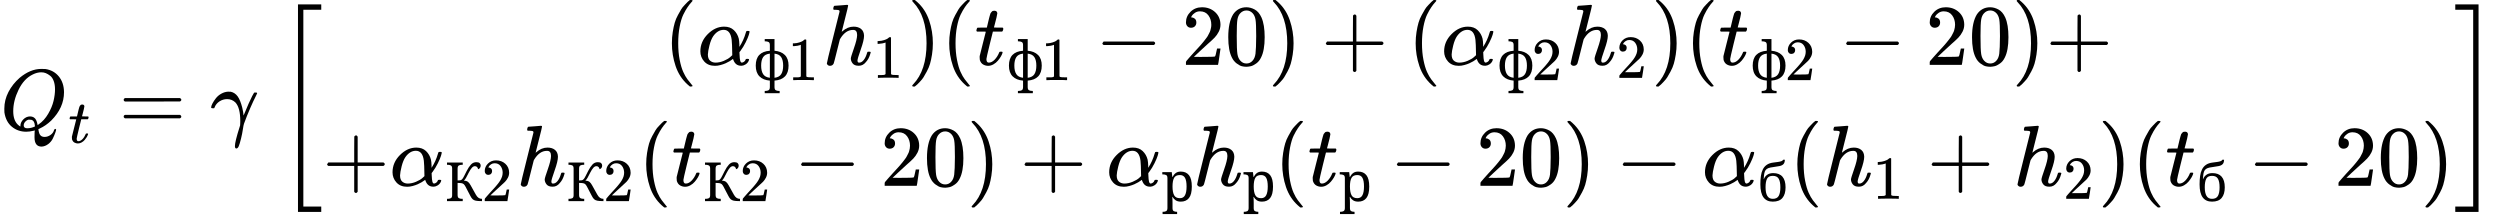
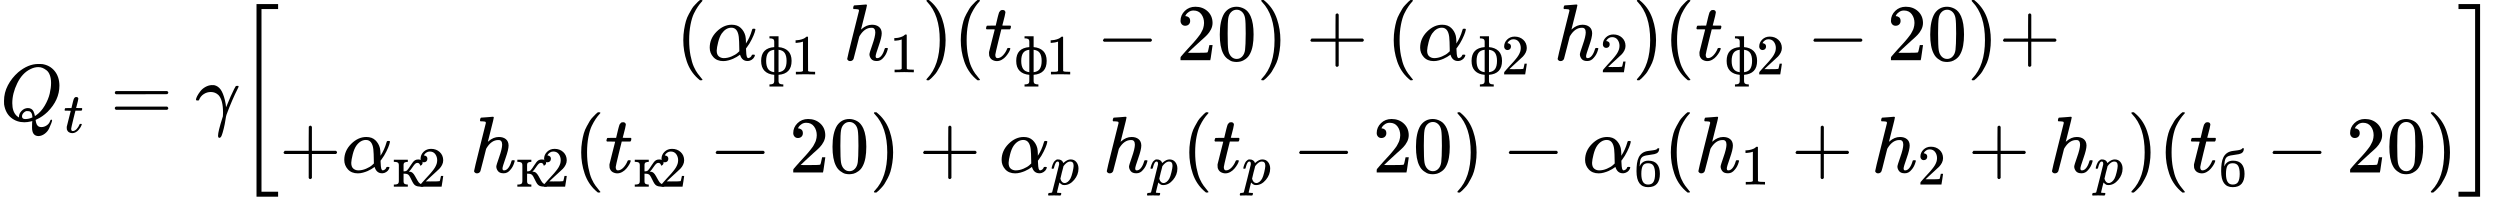
- <svg xmlns="http://www.w3.org/2000/svg" xmlns:xlink="http://www.w3.org/1999/xlink" width="523.096" height="45.28" viewBox="0 -1500.8 28901.1 2501.7">
+ <svg xmlns="http://www.w3.org/2000/svg" xmlns:xlink="http://www.w3.org/1999/xlink" width="563.568" height="45.28" viewBox="0 -1500.8 31137.1 2501.7">
  <defs>
-     <path id="i" d="m213 578-13-5q-14-5-40-10t-58-7H83v46h19q47 2 87 15t56 24 28 22q2 3 12 3 9 0 17-6V361l1-300q7-7 12-9t24-4 62-2h26V0h-11q-21 3-159 3-136 0-157-3H88v46h64q16 0 25 1t16 3 8 2 6 5 6 4v517z" />
+     <path id="j" d="M137 683q1 0 72 5t73 6q12 0 12-9 0-11-36-151-38-148-38-151 0-2 7 5 61 54 130 54 54 0 87-27t34-79q0-51-38-158T402 50q1-14 5-19t15-5q28 0 52 30t39 82q3 11 6 13t16 2q20 0 20-8 0-1-4-15-16-59-51-97-34-43-81-43h-5q-47 0-68 27t-21 57q0 16 36 118t37 153q0 59-44 59h-5q-83 0-144-98l-7-13-34-135Q132 28 127 16q-13-27-44-27-14 0-24 9T48 16q0 14 73 304l74 296q0 13-7 16t-39 5h-21q-6 6-6 8t2 19q5 19 13 19z" />
    <path id="a" d="M399-80q0 33 1 50t2 19v4l-15-4q-46-11-84-11-95 0-165 57T51 201q-1 8-1 43 0 102 48 194t129 163q124 103 249 103 38 0 48-1 97-14 156-86t60-182q0-180-148-328-63-60-131-91l-17-8V3q0-1 5-27t21-42 46-16q35 0 67 22t42 57q6 14 13 14 9 0 11-9 0-8-10-36t-28-66-54-65-76-29q-82 0-82 107v7zm237 548q0 55-15 96t-41 61-50 30-53 10q-48 0-98-25-102-49-164-176t-62-248q0-106 54-157 24-21 29-21v8q0 40 33 74t78 35q25 0 43-11t27-30 12-32 6-27l13 9q64 44 109 121t62 149 17 134zM314 18q48 0 90 21l-1 10q-4 55-37 66-12 2-19 2h-6q-3 0-4 1-20 0-41-20t-22-46q0-34 40-34z" />
    <path id="c" d="M56 347q0 13 14 20h637q15-8 15-20 0-11-14-19l-318-1H72q-16 5-16 20zm0-194q0 15 16 20h636q14-10 14-20 0-13-15-20H70q-14 7-14 20z" />
    <path id="d" d="M31 249q-20 0-20 9 0 17 15 46t40 61 63 53 77 23q27 0 33-1 48-11 79-54t53-131q14-60 14-85 0-4 1-4l12 27q20 51 45 107t43 91 22 39q2 1 16 1h13q6-6 6-9 0-4-21-44t-59-127-72-180q-6-16-13-65t-21-106q-16-65-27-90t-27-26q-17 0-17 28 0 50 54 220l6 19 1 18q1 10 1 31 0 157-57 217-40 38-95 38-48 0-88-26t-57-69q-2-9-4-9-2-2-16-2z" />
-     <path id="f" d="M247-949v2399h269v-62H309V-887h207v-62H247z" />
-     <path id="g" d="M94 250q0 69 10 131t23 107 37 88 38 67 42 52 33 34 25 21h17q14 0 14-9 0-3-17-21t-41-53-49-86-42-138-17-193 17-192 41-139 49-86 42-53 17-21q0-9-15-9h-16l-28 24q-94 85-137 212T94 250z" />
-     <path id="h" d="M34 156q0 114 86 200t189 86q70 0 112-40t57-98q6-29 7-67v-29q49 74 75 166 4 14 6 16t16 3q21 0 21-8 0-9-9-39t-36-85-61-100l-11-14 1-24q2-56 8-76t19-21q14 2 26 11t17 23q2 7 5 8t15 2q20 0 20-8 0-6-6-19-12-24-35-38t-44-15h-7q-67 0-91 72l-3 7-11-8q-10-8-30-20t-45-23-58-20-64-9q-79 0-124 50T34 156zM208 26q49 0 98 21t73 43l24 22q-2 143-7 178-14 115-92 115-69 0-121-73-27-40-44-108t-18-104q0-49 25-71t62-23z" />
+     <path id="e" d="M247-949v2399h269v-62H309V-887h207v-62H247z" />
+     <path id="f" d="M94 250q0 69 10 131t23 107 37 88 38 67 42 52 33 34 25 21h17q14 0 14-9 0-3-17-21t-41-53-49-86-42-138-17-193 17-192 41-139 49-86 42-53 17-21q0-9-15-9h-16l-28 24q-94 85-137 212T94 250z" />
+     <path id="g" d="M34 156q0 114 86 200t189 86q70 0 112-40t57-98q6-29 7-67v-29q49 74 75 166 4 14 6 16t16 3q21 0 21-8 0-9-9-39t-36-85-61-100l-11-14 1-24q2-56 8-76t19-21q14 2 26 11t17 23q2 7 5 8t15 2q20 0 20-8 0-6-6-19-12-24-35-38t-44-15h-7q-67 0-91 72l-3 7-11-8q-10-8-30-20t-45-23-58-20-64-9q-79 0-124 50T34 156zM208 26q49 0 98 21t73 43l24 22q-2 143-7 178-14 115-92 115-69 0-121-73-27-40-44-108t-18-104q0-49 25-71t62-23z" />
+     <path id="h" d="m213 578-13-5q-14-5-40-10t-58-7H83v46h19q47 2 87 15t56 24 28 22q2 3 12 3 9 0 17-6V361l1-300q7-7 12-9t24-4 62-2h26V0h-11q-21 3-159 3-136 0-157-3H88v46h64q16 0 25 1t16 3 8 2 6 5 6 4v517z" />
    <path id="b" d="M26 385q-7 7-7 10 0 4 3 16t5 14q2 5 9 5t51 1h53l19 80q3 11 7 29t7 26 6 20 8 17 10 12 14 9 18 2q18-1 25-11t7-19q0-7-9-47t-20-79l-10-37q0-2 50-2h51q7-7 7-11 0-22-13-35H210l-36-145Q135 80 135 68q0-42 27-42 35 0 68 34t53 84q2 6 5 7t15 2h4q15 0 15-8 0-3-3-12-5-16-18-38t-34-47-51-42-61-17q-30 0-57 15T59 56q-2 8-2 27v18l35 140q35 141 36 142 0 2-51 2H26z" />
-     <path id="j" d="M137 683q1 0 72 5t73 6q12 0 12-9 0-11-36-151-38-148-38-151 0-2 7 5 61 54 130 54 54 0 87-27t34-79q0-51-38-158T402 50q1-14 5-19t15-5q28 0 52 30t39 82q3 11 6 13t16 2q20 0 20-8 0-1-4-15-16-59-51-97-34-43-81-43h-5q-47 0-68 27t-21 57q0 16 36 118t37 153q0 59-44 59h-5q-83 0-144-98l-7-13-34-135Q132 28 127 16q-13-27-44-27-14 0-24 9T48 16q0 14 73 304l74 296q0 13-7 16t-39 5h-21q-6 6-6 8t2 19q5 19 13 19z" />
    <path id="k" d="m60 749 4 1h22l28-24q94-85 137-212t43-264q0-68-10-131T261 12t-37-88-38-67-41-51-32-33-23-19l-4-4H63q-3 0-5 3t-3 9q1 1 11 13Q221-64 221 250T66 725q-10 12-11 13 0 8 5 11z" />
    <path id="l" d="M84 237v13l14 20h581q15-8 15-20t-15-20H98q-14 7-14 20z" />
    <path id="m" d="M109 429q-27 0-43 18t-16 44q0 71 53 123t132 52q91 0 152-56t62-145q0-43-20-82t-48-68-80-74q-36-31-100-92l-59-56 76-1q157 0 167 5 7 2 24 89v3h40v-3q-1-3-13-91T421 3V0H50v31q0 7 6 15t30 35q29 32 50 56 9 10 34 37t34 37 29 33 28 34 23 30 21 32 15 29 13 32 7 30 3 33q0 63-34 109t-97 46q-33 0-58-17t-35-33-10-19q0-1 5-1 18 0 37-14t19-46q0-25-16-42t-45-18z" />
    <path id="n" d="M96 585q56 81 153 81 48 0 96-26t78-92q37-83 37-228 0-155-43-237-20-42-55-67t-61-31-51-7q-26 0-52 6t-61 32-55 67q-43 82-43 237 0 174 57 265zm225 12q-30 32-71 32-42 0-72-32-25-26-33-72t-8-192q0-158 8-208t36-79q28-30 69-30 40 0 68 30 29 30 36 84t8 203q0 145-8 191t-33 73z" />
    <path id="o" d="M56 237v13l14 20h299v150l1 150q10 13 19 13 13 0 20-15V270h298q15-8 15-20t-15-20H409V-68q-8-14-18-14h-4q-12 0-18 14v298H70q-14 7-14 20z" />
-     <path id="p" d="M11 1388v62h269V-949H11v62h207v2275H11z" />
+     <path id="p" d="M23 287q1 3 2 8t5 22 10 31 15 33 20 30 26 22 33 9q75 0 96-64l10 9q62 55 118 55 65 0 102-47t37-114q0-108-76-199T249-10q-22 0-39 6-11 5-23 15t-19 17l-7 8q-1-1-22-87t-21-87q0-6 8-7t37-3h25q6-7 6-9t-3-18q-3-12-6-15t-13-4h-11q-9 0-34 1t-62 1q-70 0-89-2h-8q-7 7-7 11 2 27 13 35h20q34 1 39 12 3 6 61 239t61 247q1 5 1 14 0 41-25 41-22 0-37-28t-23-61-12-36q-2-2-16-2H29q-6 6-6 9zm155-185q22-76 74-76 30 0 58 23t46 58q18 34 36 108t19 110v6q0 74-61 74-11 0-22-3t-22-9-20-13-17-15-15-15-11-14-8-10l-3-4q0-1-3-14t-11-44-14-52q-26-106-26-110z" />
+     <path id="q" d="M11 1388v62h269V-949H11v62h207v2275H11z" />
  </defs>
  <g data-mml-node="math" stroke="currentColor" fill="currentColor" stroke-width="0">
    <g data-mml-node="msub">
      <use xlink:href="#a" data-mml-node="mi" transform="scale(1 -1)" />
      <g data-mml-node="TeXAtom">
        <use xlink:href="#b" data-mml-node="mi" transform="matrix(.707 0 0 -.707 791 150)" />
      </g>
    </g>
    <use xlink:href="#c" data-mml-node="mo" transform="matrix(1 0 0 -1 1374 0)" />
    <use xlink:href="#d" data-mml-node="mi" transform="matrix(1 0 0 -1 2429.8 0)" />
-     <use xlink:href="#e" data-mml-node="mtext" transform="matrix(1 0 0 -1 2947.8 0)" />
    <g data-mml-node="mrow">
-       <use xlink:href="#f" data-mml-node="mo" transform="matrix(1 0 0 -1 3197.8 0)" />
+       <use xlink:href="#e" data-mml-node="mo" transform="matrix(1 0 0 -1 2947.8 0)" />
      <g data-mml-node="mtable">
        <g data-mml-node="mtr">
          <g data-mml-node="mtd">
-             <use xlink:href="#g" data-mml-node="mo" transform="matrix(1 0 0 -1 7673.4 -750.8)" />
-             <g data-mml-node="msub">
-               <use xlink:href="#h" data-mml-node="mi" transform="matrix(1 0 0 -1 8062.4 -750.8)" />
-               <g data-mml-node="TeXAtom">
-                 <text data-variant="normal" transform="matrix(.707 0 0 .707 8702.4 -574.1)" font-size="884" font-family="serif" data-mml-node="mo">ф</text>
-                 <use xlink:href="#i" data-mml-node="mn" transform="matrix(.707 0 0 -.707 9107.228 -574.1)" />
-               </g>
-             </g>
-             <g data-mml-node="msub">
-               <use xlink:href="#j" data-mml-node="mi" transform="matrix(1 0 0 -1 9510.8 -750.8)" />
-               <g data-mml-node="TeXAtom">
-                 <use xlink:href="#i" data-mml-node="mn" transform="matrix(.707 0 0 -.707 10086.8 -600.8)" />
-               </g>
-             </g>
-             <use xlink:href="#k" data-mml-node="mo" transform="matrix(1 0 0 -1 10490.4 -750.8)" />
-             <use xlink:href="#g" data-mml-node="mo" transform="matrix(1 0 0 -1 10879.4 -750.8)" />
-             <g data-mml-node="msub">
-               <use xlink:href="#b" data-mml-node="mi" transform="matrix(1 0 0 -1 11268.4 -750.8)" />
-               <g data-mml-node="TeXAtom">
-                 <text data-variant="normal" transform="matrix(.707 0 0 .707 11629.4 -574.1)" font-size="884" font-family="serif" data-mml-node="mo">ф</text>
-                 <use xlink:href="#i" data-mml-node="mn" transform="matrix(.707 0 0 -.707 12034.228 -574.1)" />
-               </g>
-             </g>
-             <use xlink:href="#l" data-mml-node="mo" transform="matrix(1 0 0 -1 12660 -750.8)" />
-             <g data-mml-node="mn" transform="matrix(1 0 0 -1 13660.2 -750.8)">
-               <use xlink:href="#m" />
-               <use xlink:href="#n" transform="translate(500)" />
-             </g>
-             <use xlink:href="#k" data-mml-node="mo" transform="matrix(1 0 0 -1 14660.2 -750.8)" />
-             <use xlink:href="#o" data-mml-node="mo" transform="matrix(1 0 0 -1 15271.4 -750.8)" />
-             <use xlink:href="#g" data-mml-node="mo" transform="matrix(1 0 0 -1 16271.7 -750.8)" />
-             <g data-mml-node="msub">
-               <use xlink:href="#h" data-mml-node="mi" transform="matrix(1 0 0 -1 16660.7 -750.8)" />
-               <g data-mml-node="TeXAtom">
-                 <text data-variant="normal" transform="matrix(.707 0 0 .707 17300.7 -574.1)" font-size="884" font-family="serif" data-mml-node="mo">ф</text>
-                 <use xlink:href="#m" data-mml-node="mn" transform="matrix(.707 0 0 -.707 17705.528 -574.1)" />
-               </g>
-             </g>
-             <g data-mml-node="msub">
-               <use xlink:href="#j" data-mml-node="mi" transform="matrix(1 0 0 -1 18109.1 -750.8)" />
-               <g data-mml-node="TeXAtom">
-                 <use xlink:href="#m" data-mml-node="mn" transform="matrix(.707 0 0 -.707 18685.1 -600.8)" />
-               </g>
-             </g>
-             <use xlink:href="#k" data-mml-node="mo" transform="matrix(1 0 0 -1 19088.6 -750.8)" />
-             <use xlink:href="#g" data-mml-node="mo" transform="matrix(1 0 0 -1 19477.6 -750.8)" />
-             <g data-mml-node="msub">
-               <use xlink:href="#b" data-mml-node="mi" transform="matrix(1 0 0 -1 19866.6 -750.8)" />
-               <g data-mml-node="TeXAtom">
-                 <text data-variant="normal" transform="matrix(.707 0 0 .707 20227.6 -574.1)" font-size="884" font-family="serif" data-mml-node="mo">ф</text>
-                 <use xlink:href="#m" data-mml-node="mn" transform="matrix(.707 0 0 -.707 20632.428 -574.1)" />
-               </g>
-             </g>
-             <use xlink:href="#l" data-mml-node="mo" transform="matrix(1 0 0 -1 21258.3 -750.8)" />
-             <g data-mml-node="mn" transform="matrix(1 0 0 -1 22258.5 -750.8)">
-               <use xlink:href="#m" />
-               <use xlink:href="#n" transform="translate(500)" />
-             </g>
-             <use xlink:href="#k" data-mml-node="mo" transform="matrix(1 0 0 -1 23258.5 -750.8)" />
-             <use xlink:href="#o" data-mml-node="mo" transform="matrix(1 0 0 -1 23647.5 -750.8)" />
+             <use xlink:href="#f" data-mml-node="mo" transform="matrix(1 0 0 -1 8416.4 -750.8)" />
+             <g data-mml-node="msub">
+               <use xlink:href="#g" data-mml-node="mi" transform="matrix(1 0 0 -1 8805.4 -750.8)" />
+               <g data-mml-node="TeXAtom">
+                 <text data-variant="normal" transform="matrix(.707 0 0 .707 9445.4 -574.1)" font-size="884" font-family="serif" data-mml-node="mo">ф</text>
+                 <use xlink:href="#h" data-mml-node="mn" transform="matrix(.707 0 0 -.707 9850.228 -574.1)" />
+               </g>
+             </g>
+             <use xlink:href="#i" data-mml-node="mtext" transform="matrix(1 0 0 -1 10253.8 -750.8)" />
+             <g data-mml-node="msub">
+               <use xlink:href="#j" data-mml-node="mi" transform="matrix(1 0 0 -1 10503.8 -750.8)" />
+               <g data-mml-node="TeXAtom">
+                 <use xlink:href="#h" data-mml-node="mn" transform="matrix(.707 0 0 -.707 11079.8 -600.8)" />
+               </g>
+             </g>
+             <use xlink:href="#k" data-mml-node="mo" transform="matrix(1 0 0 -1 11483.4 -750.8)" />
+             <use xlink:href="#f" data-mml-node="mo" transform="matrix(1 0 0 -1 11872.4 -750.8)" />
+             <g data-mml-node="msub">
+               <use xlink:href="#b" data-mml-node="mi" transform="matrix(1 0 0 -1 12261.4 -750.8)" />
+               <g data-mml-node="TeXAtom">
+                 <text data-variant="normal" transform="matrix(.707 0 0 .707 12622.4 -574.1)" font-size="884" font-family="serif" data-mml-node="mo">ф</text>
+                 <use xlink:href="#h" data-mml-node="mn" transform="matrix(.707 0 0 -.707 13027.228 -574.1)" />
+               </g>
+             </g>
+             <use xlink:href="#l" data-mml-node="mo" transform="matrix(1 0 0 -1 13653 -750.8)" />
+             <g data-mml-node="mn" transform="matrix(1 0 0 -1 14653.2 -750.8)">
+               <use xlink:href="#m" />
+               <use xlink:href="#n" transform="translate(500)" />
+             </g>
+             <use xlink:href="#k" data-mml-node="mo" transform="matrix(1 0 0 -1 15653.2 -750.8)" />
+             <use xlink:href="#o" data-mml-node="mo" transform="matrix(1 0 0 -1 16264.4 -750.8)" />
+             <use xlink:href="#f" data-mml-node="mo" transform="matrix(1 0 0 -1 17264.7 -750.8)" />
+             <g data-mml-node="msub">
+               <use xlink:href="#g" data-mml-node="mi" transform="matrix(1 0 0 -1 17653.7 -750.8)" />
+               <g data-mml-node="TeXAtom">
+                 <text data-variant="normal" transform="matrix(.707 0 0 .707 18293.7 -574.1)" font-size="884" font-family="serif" data-mml-node="mo">ф</text>
+                 <use xlink:href="#m" data-mml-node="mn" transform="matrix(.707 0 0 -.707 18698.528 -574.1)" />
+               </g>
+             </g>
+             <use xlink:href="#i" data-mml-node="mtext" transform="matrix(1 0 0 -1 19102.1 -750.8)" />
+             <g data-mml-node="msub">
+               <use xlink:href="#j" data-mml-node="mi" transform="matrix(1 0 0 -1 19352.1 -750.8)" />
+               <g data-mml-node="TeXAtom">
+                 <use xlink:href="#m" data-mml-node="mn" transform="matrix(.707 0 0 -.707 19928.1 -600.8)" />
+               </g>
+             </g>
+             <use xlink:href="#k" data-mml-node="mo" transform="matrix(1 0 0 -1 20331.6 -750.8)" />
+             <use xlink:href="#f" data-mml-node="mo" transform="matrix(1 0 0 -1 20720.6 -750.8)" />
+             <g data-mml-node="msub">
+               <use xlink:href="#b" data-mml-node="mi" transform="matrix(1 0 0 -1 21109.6 -750.8)" />
+               <g data-mml-node="TeXAtom">
+                 <text data-variant="normal" transform="matrix(.707 0 0 .707 21470.6 -574.1)" font-size="884" font-family="serif" data-mml-node="mo">ф</text>
+                 <use xlink:href="#m" data-mml-node="mn" transform="matrix(.707 0 0 -.707 21875.428 -574.1)" />
+               </g>
+             </g>
+             <use xlink:href="#l" data-mml-node="mo" transform="matrix(1 0 0 -1 22501.3 -750.8)" />
+             <g data-mml-node="mn" transform="matrix(1 0 0 -1 23501.5 -750.8)">
+               <use xlink:href="#m" />
+               <use xlink:href="#n" transform="translate(500)" />
+             </g>
+             <use xlink:href="#k" data-mml-node="mo" transform="matrix(1 0 0 -1 24501.5 -750.8)" />
+             <use xlink:href="#o" data-mml-node="mo" transform="matrix(1 0 0 -1 24890.5 -750.8)" />
          </g>
        </g>
        <g data-mml-node="mtr">
          <g data-mml-node="mtd">
-             <use xlink:href="#o" data-mml-node="mo" transform="matrix(1 0 0 -1 3725.8 647.3)" />
-             <g data-mml-node="msub">
-               <use xlink:href="#h" data-mml-node="mi" transform="matrix(1 0 0 -1 4503.8 647.3)" />
-               <g data-mml-node="TeXAtom">
-                 <text data-variant="normal" transform="matrix(.707 0 0 .707 5143.8 824)" font-size="884" font-family="serif" data-mml-node="mo">К</text>
-                 <use xlink:href="#m" data-mml-node="mn" transform="matrix(.707 0 0 -.707 5568.495 824)" />
-               </g>
-             </g>
-             <g data-mml-node="msub">
-               <use xlink:href="#j" data-mml-node="mi" transform="matrix(1 0 0 -1 5972.1 647.3)" />
-               <g data-mml-node="TeXAtom">
-                 <text data-variant="normal" transform="matrix(.707 0 0 .707 6548.1 824)" font-size="884" font-family="serif" data-mml-node="mo">К</text>
-                 <use xlink:href="#m" data-mml-node="mn" transform="matrix(.707 0 0 -.707 6972.795 824)" />
-               </g>
-             </g>
-             <use xlink:href="#g" data-mml-node="mo" transform="matrix(1 0 0 -1 7376.4 647.3)" />
-             <g data-mml-node="msub">
-               <use xlink:href="#b" data-mml-node="mi" transform="matrix(1 0 0 -1 7765.4 647.3)" />
-               <g data-mml-node="TeXAtom">
-                 <text data-variant="normal" transform="matrix(.707 0 0 .707 8126.4 824)" font-size="884" font-family="serif" data-mml-node="mo">К</text>
-                 <use xlink:href="#m" data-mml-node="mn" transform="matrix(.707 0 0 -.707 8551.095 824)" />
-               </g>
-             </g>
-             <use xlink:href="#l" data-mml-node="mo" transform="matrix(1 0 0 -1 9177 647.3)" />
-             <g data-mml-node="mn" transform="matrix(1 0 0 -1 10177.2 647.3)">
-               <use xlink:href="#m" />
-               <use xlink:href="#n" transform="translate(500)" />
-             </g>
-             <use xlink:href="#k" data-mml-node="mo" transform="matrix(1 0 0 -1 11177.2 647.3)" />
-             <use xlink:href="#o" data-mml-node="mo" transform="matrix(1 0 0 -1 11788.4 647.3)" />
-             <g data-mml-node="msub">
-               <use xlink:href="#h" data-mml-node="mi" transform="matrix(1 0 0 -1 12788.6 647.3)" />
-               <g data-mml-node="TeXAtom">
-                 <text data-variant="normal" transform="matrix(.707 0 0 .707 13428.6 824)" font-size="884" font-family="serif" data-mml-node="mo">р</text>
-               </g>
-             </g>
-             <g data-mml-node="msub">
-               <use xlink:href="#j" data-mml-node="mi" transform="matrix(1 0 0 -1 13791.2 647.3)" />
-               <g data-mml-node="TeXAtom">
-                 <text data-variant="normal" transform="matrix(.707 0 0 .707 14367.2 824)" font-size="884" font-family="serif" data-mml-node="mo">р</text>
-               </g>
-             </g>
-             <use xlink:href="#g" data-mml-node="mo" transform="matrix(1 0 0 -1 14729.7 647.3)" />
-             <g data-mml-node="msub">
-               <use xlink:href="#b" data-mml-node="mi" transform="matrix(1 0 0 -1 15118.7 647.3)" />
-               <g data-mml-node="TeXAtom">
-                 <text data-variant="normal" transform="matrix(.707 0 0 .707 15479.7 824)" font-size="884" font-family="serif" data-mml-node="mo">р</text>
-               </g>
-             </g>
-             <use xlink:href="#l" data-mml-node="mo" transform="matrix(1 0 0 -1 16064.5 647.3)" />
-             <g data-mml-node="mn" transform="matrix(1 0 0 -1 17064.7 647.3)">
-               <use xlink:href="#m" />
-               <use xlink:href="#n" transform="translate(500)" />
-             </g>
-             <use xlink:href="#k" data-mml-node="mo" transform="matrix(1 0 0 -1 18064.7 647.3)" />
-             <use xlink:href="#l" data-mml-node="mo" transform="matrix(1 0 0 -1 18675.9 647.3)" />
-             <g data-mml-node="msub">
-               <use xlink:href="#h" data-mml-node="mi" transform="matrix(1 0 0 -1 19676.2 647.3)" />
-               <g data-mml-node="TeXAtom">
-                 <text data-variant="normal" transform="matrix(.707 0 0 .707 20316.2 824)" font-size="884" font-family="serif" data-mml-node="mo">б</text>
-               </g>
-             </g>
-             <use xlink:href="#g" data-mml-node="mo" transform="matrix(1 0 0 -1 20684.1 647.3)" />
-             <g data-mml-node="msub">
-               <use xlink:href="#j" data-mml-node="mi" transform="matrix(1 0 0 -1 21073.1 647.3)" />
-               <g data-mml-node="TeXAtom">
-                 <use xlink:href="#i" data-mml-node="mn" transform="matrix(.707 0 0 -.707 21649.1 797.3)" />
-               </g>
-             </g>
-             <use xlink:href="#o" data-mml-node="mo" transform="matrix(1 0 0 -1 22274.9 647.3)" />
-             <g data-mml-node="msub">
-               <use xlink:href="#j" data-mml-node="mi" transform="matrix(1 0 0 -1 23275.1 647.3)" />
-               <g data-mml-node="TeXAtom">
-                 <use xlink:href="#m" data-mml-node="mn" transform="matrix(.707 0 0 -.707 23851.1 797.3)" />
-               </g>
-             </g>
-             <use xlink:href="#k" data-mml-node="mo" transform="matrix(1 0 0 -1 24254.7 647.3)" />
-             <use xlink:href="#g" data-mml-node="mo" transform="matrix(1 0 0 -1 24643.7 647.3)" />
-             <g data-mml-node="msub">
-               <use xlink:href="#b" data-mml-node="mi" transform="matrix(1 0 0 -1 25032.7 647.3)" />
-               <g data-mml-node="TeXAtom">
-                 <text data-variant="normal" transform="matrix(.707 0 0 .707 25393.7 824)" font-size="884" font-family="serif" data-mml-node="mo">б</text>
-               </g>
-             </g>
-             <use xlink:href="#l" data-mml-node="mo" transform="matrix(1 0 0 -1 25983.9 647.3)" />
-             <g data-mml-node="mn" transform="matrix(1 0 0 -1 26984.1 647.3)">
-               <use xlink:href="#m" />
-               <use xlink:href="#n" transform="translate(500)" />
-             </g>
-             <use xlink:href="#k" data-mml-node="mo" transform="matrix(1 0 0 -1 27984.1 647.3)" />
+             <use xlink:href="#o" data-mml-node="mo" transform="matrix(1 0 0 -1 3475.8 647.3)" />
+             <g data-mml-node="msub">
+               <use xlink:href="#g" data-mml-node="mi" transform="matrix(1 0 0 -1 4253.8 647.3)" />
+               <g data-mml-node="TeXAtom">
+                 <text data-variant="normal" transform="matrix(.707 0 0 .707 4893.8 824)" font-size="884" font-family="serif" data-mml-node="mo">к</text>
+                 <use xlink:href="#m" data-mml-node="mn" transform="matrix(.707 0 0 -.707 5202.688 824)" />
+               </g>
+             </g>
+             <use xlink:href="#i" data-mml-node="mtext" transform="matrix(1 0 0 -1 5606.3 647.3)" />
+             <g data-mml-node="msub">
+               <use xlink:href="#j" data-mml-node="mi" transform="matrix(1 0 0 -1 5856.3 647.3)" />
+               <g data-mml-node="TeXAtom">
+                 <text data-variant="normal" transform="matrix(.707 0 0 .707 6432.3 824)" font-size="884" font-family="serif" data-mml-node="mo">к</text>
+                 <use xlink:href="#m" data-mml-node="mn" transform="matrix(.707 0 0 -.707 6741.188 824)" />
+               </g>
+             </g>
+             <use xlink:href="#f" data-mml-node="mo" transform="matrix(1 0 0 -1 7144.7 647.3)" />
+             <g data-mml-node="msub">
+               <use xlink:href="#b" data-mml-node="mi" transform="matrix(1 0 0 -1 7533.7 647.3)" />
+               <g data-mml-node="TeXAtom">
+                 <text data-variant="normal" transform="matrix(.707 0 0 .707 7894.7 824)" font-size="884" font-family="serif" data-mml-node="mo">к</text>
+                 <use xlink:href="#m" data-mml-node="mn" transform="matrix(.707 0 0 -.707 8203.588 824)" />
+               </g>
+             </g>
+             <use xlink:href="#l" data-mml-node="mo" transform="matrix(1 0 0 -1 8829.4 647.3)" />
+             <g data-mml-node="mn" transform="matrix(1 0 0 -1 9829.7 647.3)">
+               <use xlink:href="#m" />
+               <use xlink:href="#n" transform="translate(500)" />
+             </g>
+             <use xlink:href="#k" data-mml-node="mo" transform="matrix(1 0 0 -1 10829.7 647.3)" />
+             <use xlink:href="#o" data-mml-node="mo" transform="matrix(1 0 0 -1 11440.9 647.3)" />
+             <g data-mml-node="msub">
+               <use xlink:href="#g" data-mml-node="mi" transform="matrix(1 0 0 -1 12441.1 647.3)" />
+               <g data-mml-node="TeXAtom">
+                 <use xlink:href="#p" data-mml-node="mi" transform="matrix(.707 0 0 -.707 13081.1 797.3)" />
+               </g>
+             </g>
+             <use xlink:href="#i" data-mml-node="mtext" transform="matrix(1 0 0 -1 13486.8 647.3)" />
+             <g data-mml-node="msub">
+               <use xlink:href="#j" data-mml-node="mi" transform="matrix(1 0 0 -1 13736.8 647.3)" />
+               <g data-mml-node="TeXAtom">
+                 <use xlink:href="#p" data-mml-node="mi" transform="matrix(.707 0 0 -.707 14312.8 797.3)" />
+               </g>
+             </g>
+             <use xlink:href="#f" data-mml-node="mo" transform="matrix(1 0 0 -1 14718.5 647.3)" />
+             <g data-mml-node="msub">
+               <use xlink:href="#b" data-mml-node="mi" transform="matrix(1 0 0 -1 15107.5 647.3)" />
+               <g data-mml-node="TeXAtom">
+                 <use xlink:href="#p" data-mml-node="mi" transform="matrix(.707 0 0 -.707 15468.5 797.3)" />
+               </g>
+             </g>
+             <use xlink:href="#l" data-mml-node="mo" transform="matrix(1 0 0 -1 16096.4 647.3)" />
+             <g data-mml-node="mn" transform="matrix(1 0 0 -1 17096.6 647.3)">
+               <use xlink:href="#m" />
+               <use xlink:href="#n" transform="translate(500)" />
+             </g>
+             <use xlink:href="#k" data-mml-node="mo" transform="matrix(1 0 0 -1 18096.6 647.3)" />
+             <use xlink:href="#l" data-mml-node="mo" transform="matrix(1 0 0 -1 18707.8 647.3)" />
+             <g data-mml-node="msub">
+               <use xlink:href="#g" data-mml-node="mi" transform="matrix(1 0 0 -1 19708 647.3)" />
+               <g data-mml-node="TeXAtom">
+                 <text data-variant="normal" transform="matrix(.707 0 0 .707 20348 824)" font-size="884" font-family="serif" data-mml-node="mo">б</text>
+               </g>
+             </g>
+             <use xlink:href="#f" data-mml-node="mo" transform="matrix(1 0 0 -1 20716 647.3)" />
+             <g data-mml-node="msub">
+               <use xlink:href="#j" data-mml-node="mi" transform="matrix(1 0 0 -1 21105 647.3)" />
+               <g data-mml-node="TeXAtom">
+                 <use xlink:href="#h" data-mml-node="mn" transform="matrix(.707 0 0 -.707 21681 797.3)" />
+               </g>
+             </g>
+             <use xlink:href="#o" data-mml-node="mo" transform="matrix(1 0 0 -1 22306.8 647.3)" />
+             <g data-mml-node="msub">
+               <use xlink:href="#j" data-mml-node="mi" transform="matrix(1 0 0 -1 23307 647.3)" />
+               <g data-mml-node="TeXAtom">
+                 <use xlink:href="#m" data-mml-node="mn" transform="matrix(.707 0 0 -.707 23883 797.3)" />
+               </g>
+             </g>
+             <use xlink:href="#o" data-mml-node="mo" transform="matrix(1 0 0 -1 24508.8 647.3)" />
+             <g data-mml-node="msub">
+               <use xlink:href="#j" data-mml-node="mi" transform="matrix(1 0 0 -1 25509 647.3)" />
+               <g data-mml-node="TeXAtom">
+                 <use xlink:href="#p" data-mml-node="mi" transform="matrix(.707 0 0 -.707 26085 797.3)" />
+               </g>
+             </g>
+             <use xlink:href="#k" data-mml-node="mo" transform="matrix(1 0 0 -1 26490.7 647.3)" />
+             <use xlink:href="#f" data-mml-node="mo" transform="matrix(1 0 0 -1 26879.7 647.3)" />
+             <g data-mml-node="msub">
+               <use xlink:href="#b" data-mml-node="mi" transform="matrix(1 0 0 -1 27268.7 647.3)" />
+               <g data-mml-node="TeXAtom">
+                 <text data-variant="normal" transform="matrix(.707 0 0 .707 27629.7 824)" font-size="884" font-family="serif" data-mml-node="mo">б</text>
+               </g>
+             </g>
+             <use xlink:href="#l" data-mml-node="mo" transform="matrix(1 0 0 -1 28219.9 647.3)" />
+             <g data-mml-node="mn" transform="matrix(1 0 0 -1 29220.1 647.3)">
+               <use xlink:href="#m" />
+               <use xlink:href="#n" transform="translate(500)" />
+             </g>
+             <use xlink:href="#k" data-mml-node="mo" transform="matrix(1 0 0 -1 30220.1 647.3)" />
          </g>
        </g>
      </g>
-       <use xlink:href="#p" data-mml-node="mo" transform="matrix(1 0 0 -1 28373.1 0)" />
+       <use xlink:href="#q" data-mml-node="mo" transform="matrix(1 0 0 -1 30609.1 0)" />
    </g>
  </g>
</svg>
